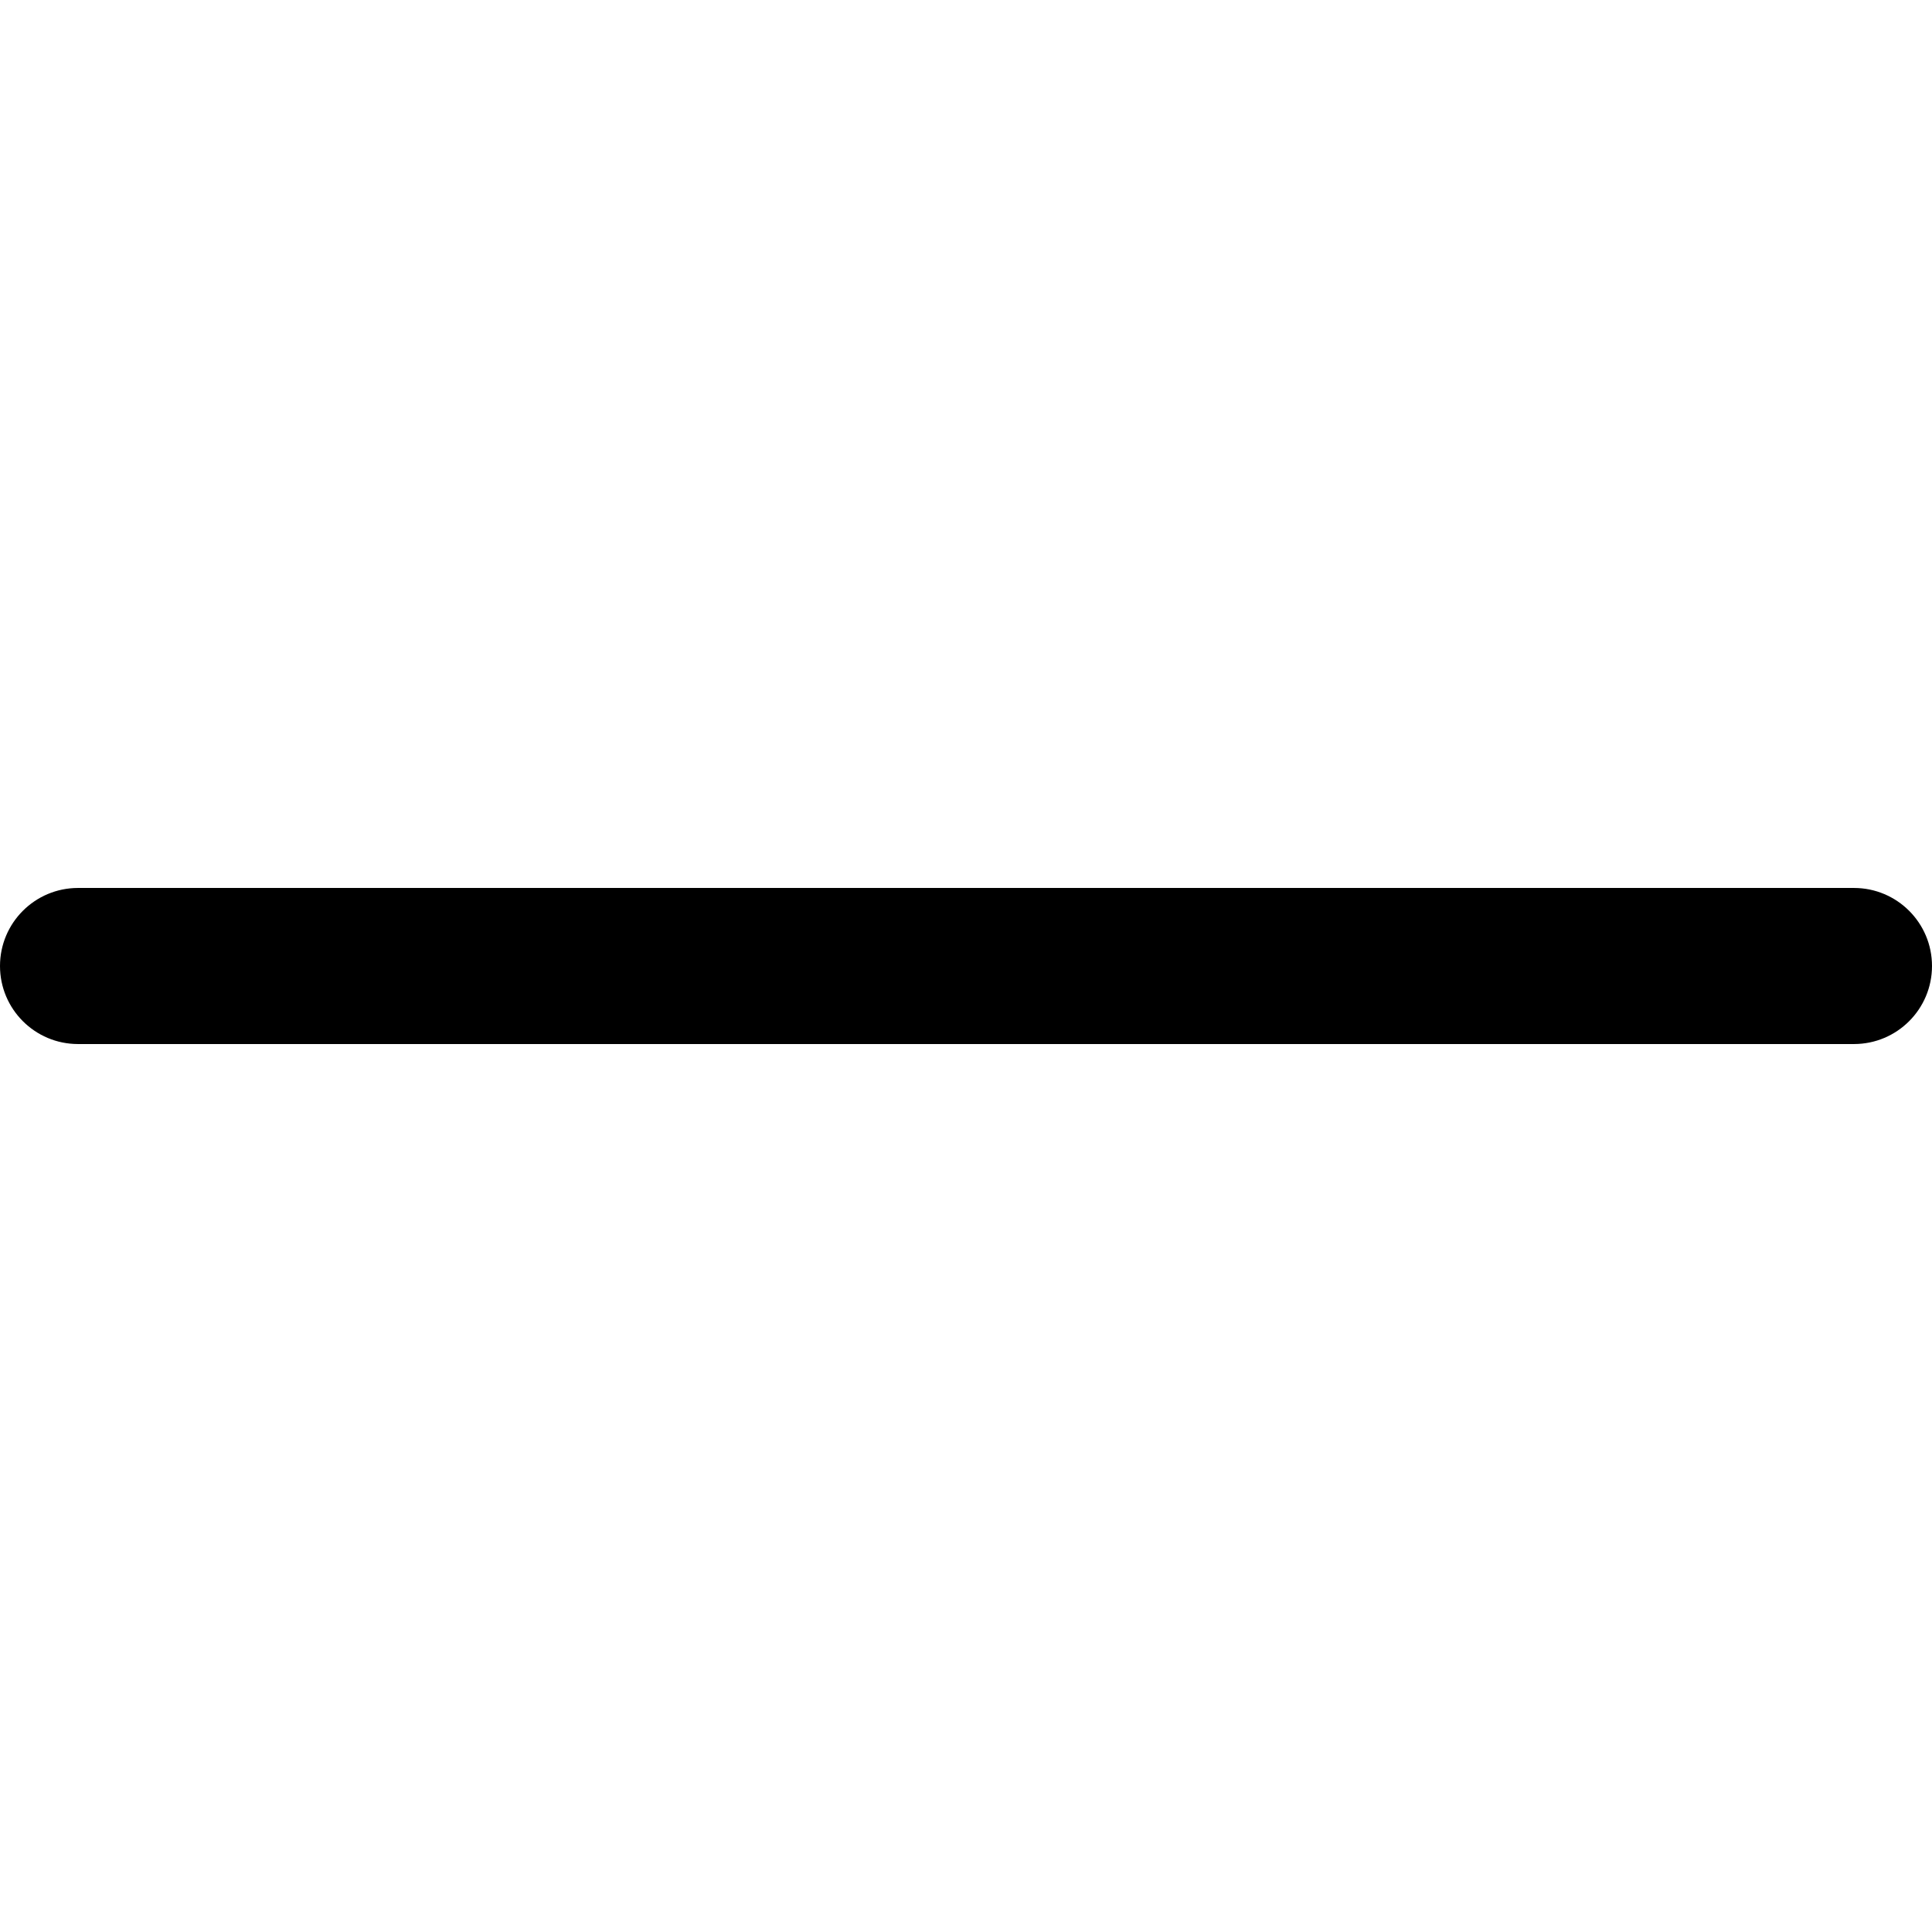
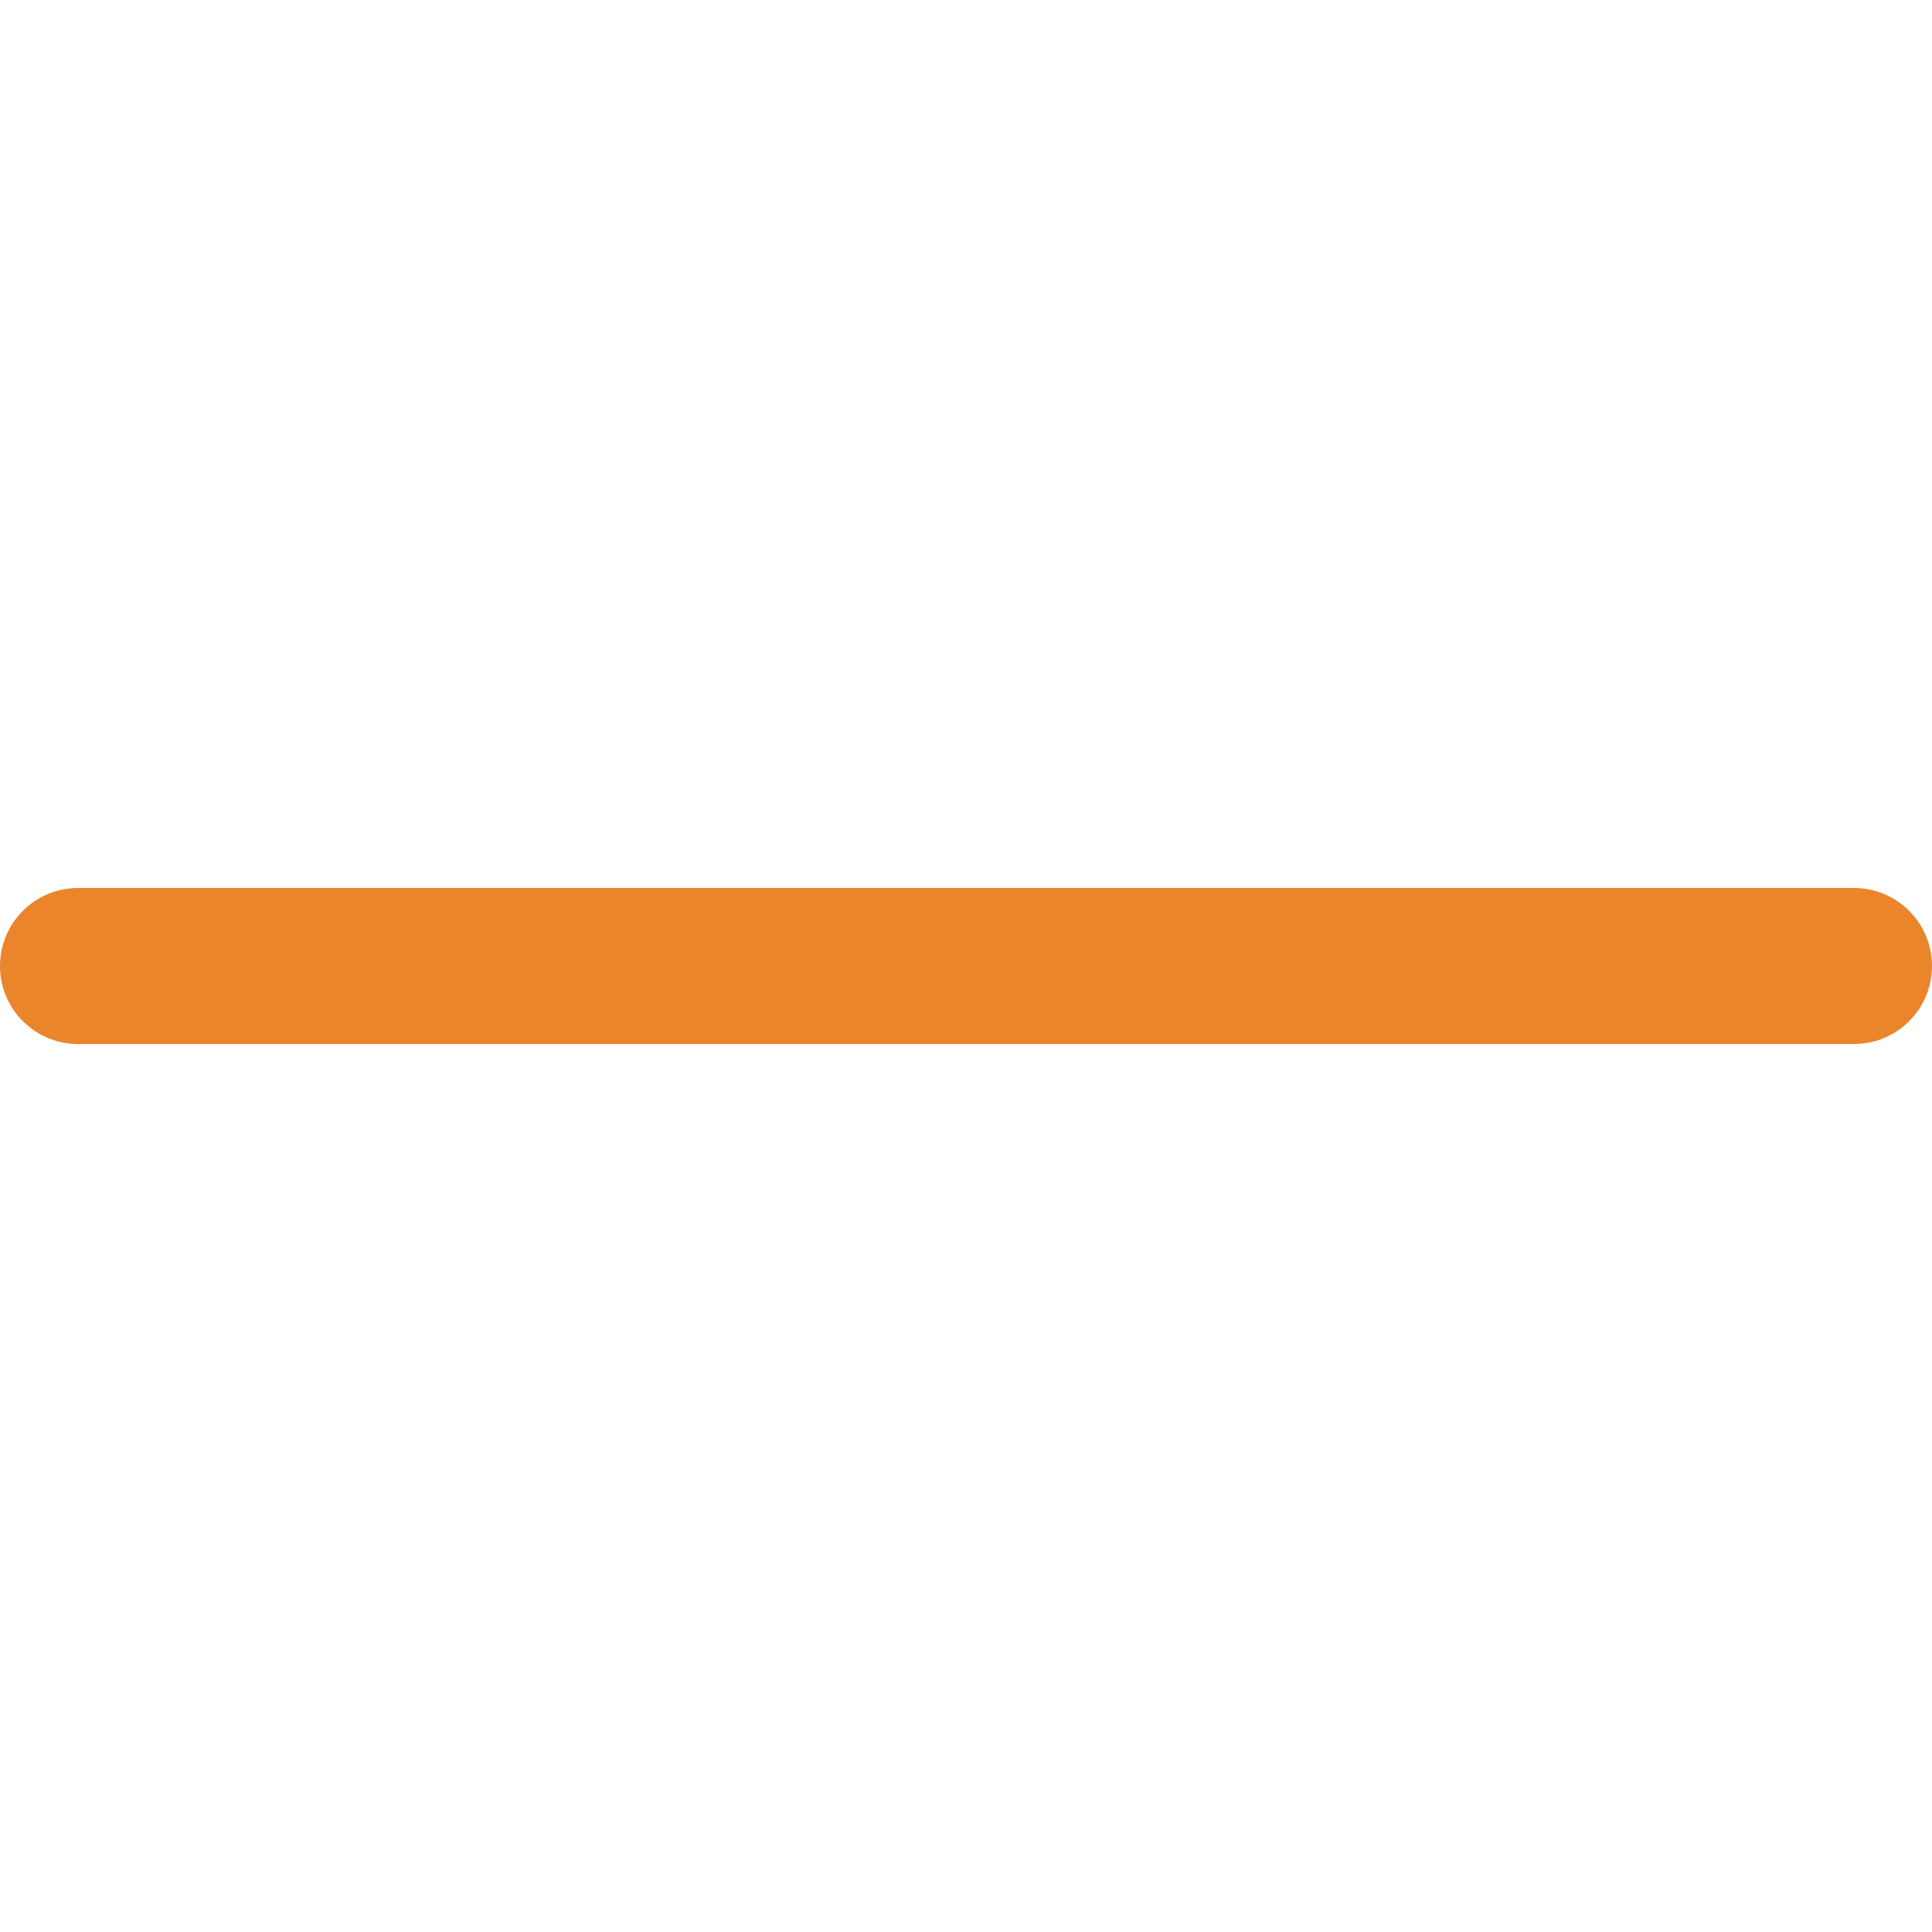
- <svg xmlns="http://www.w3.org/2000/svg" version="1.1" id="Layer_1" x="0px" y="0px" viewBox="0 0 512 512" style="enable-background:new 0 0 512 512;" xml:space="preserve">
+ <svg xmlns="http://www.w3.org/2000/svg" fill="#eb852c" version="1.1" id="Layer_1" x="0px" y="0px" viewBox="0 0 512 512" style="enable-background:new 0 0 512 512;" xml:space="preserve">
  <g>
    <g>
-       <path d="M491.318,235.318H20.682C9.26,235.318,0,244.578,0,256c0,11.423,9.26,20.682,20.682,20.682h470.636    c11.423,0,20.682-9.259,20.682-20.682C512,244.578,502.741,235.318,491.318,235.318z" />
+       <path fill="#eb852c" d="M491.318,235.318H20.682C9.26,235.318,0,244.578,0,256c0,11.423,9.26,20.682,20.682,20.682h470.636    c11.423,0,20.682-9.259,20.682-20.682C512,244.578,502.741,235.318,491.318,235.318z" />
    </g>
  </g>
  <g>
</g>
  <g>
</g>
  <g>
</g>
  <g>
</g>
  <g>
</g>
  <g>
</g>
  <g>
</g>
  <g>
</g>
  <g>
</g>
  <g>
</g>
  <g>
</g>
  <g>
</g>
  <g>
</g>
  <g>
</g>
  <g>
</g>
</svg>
